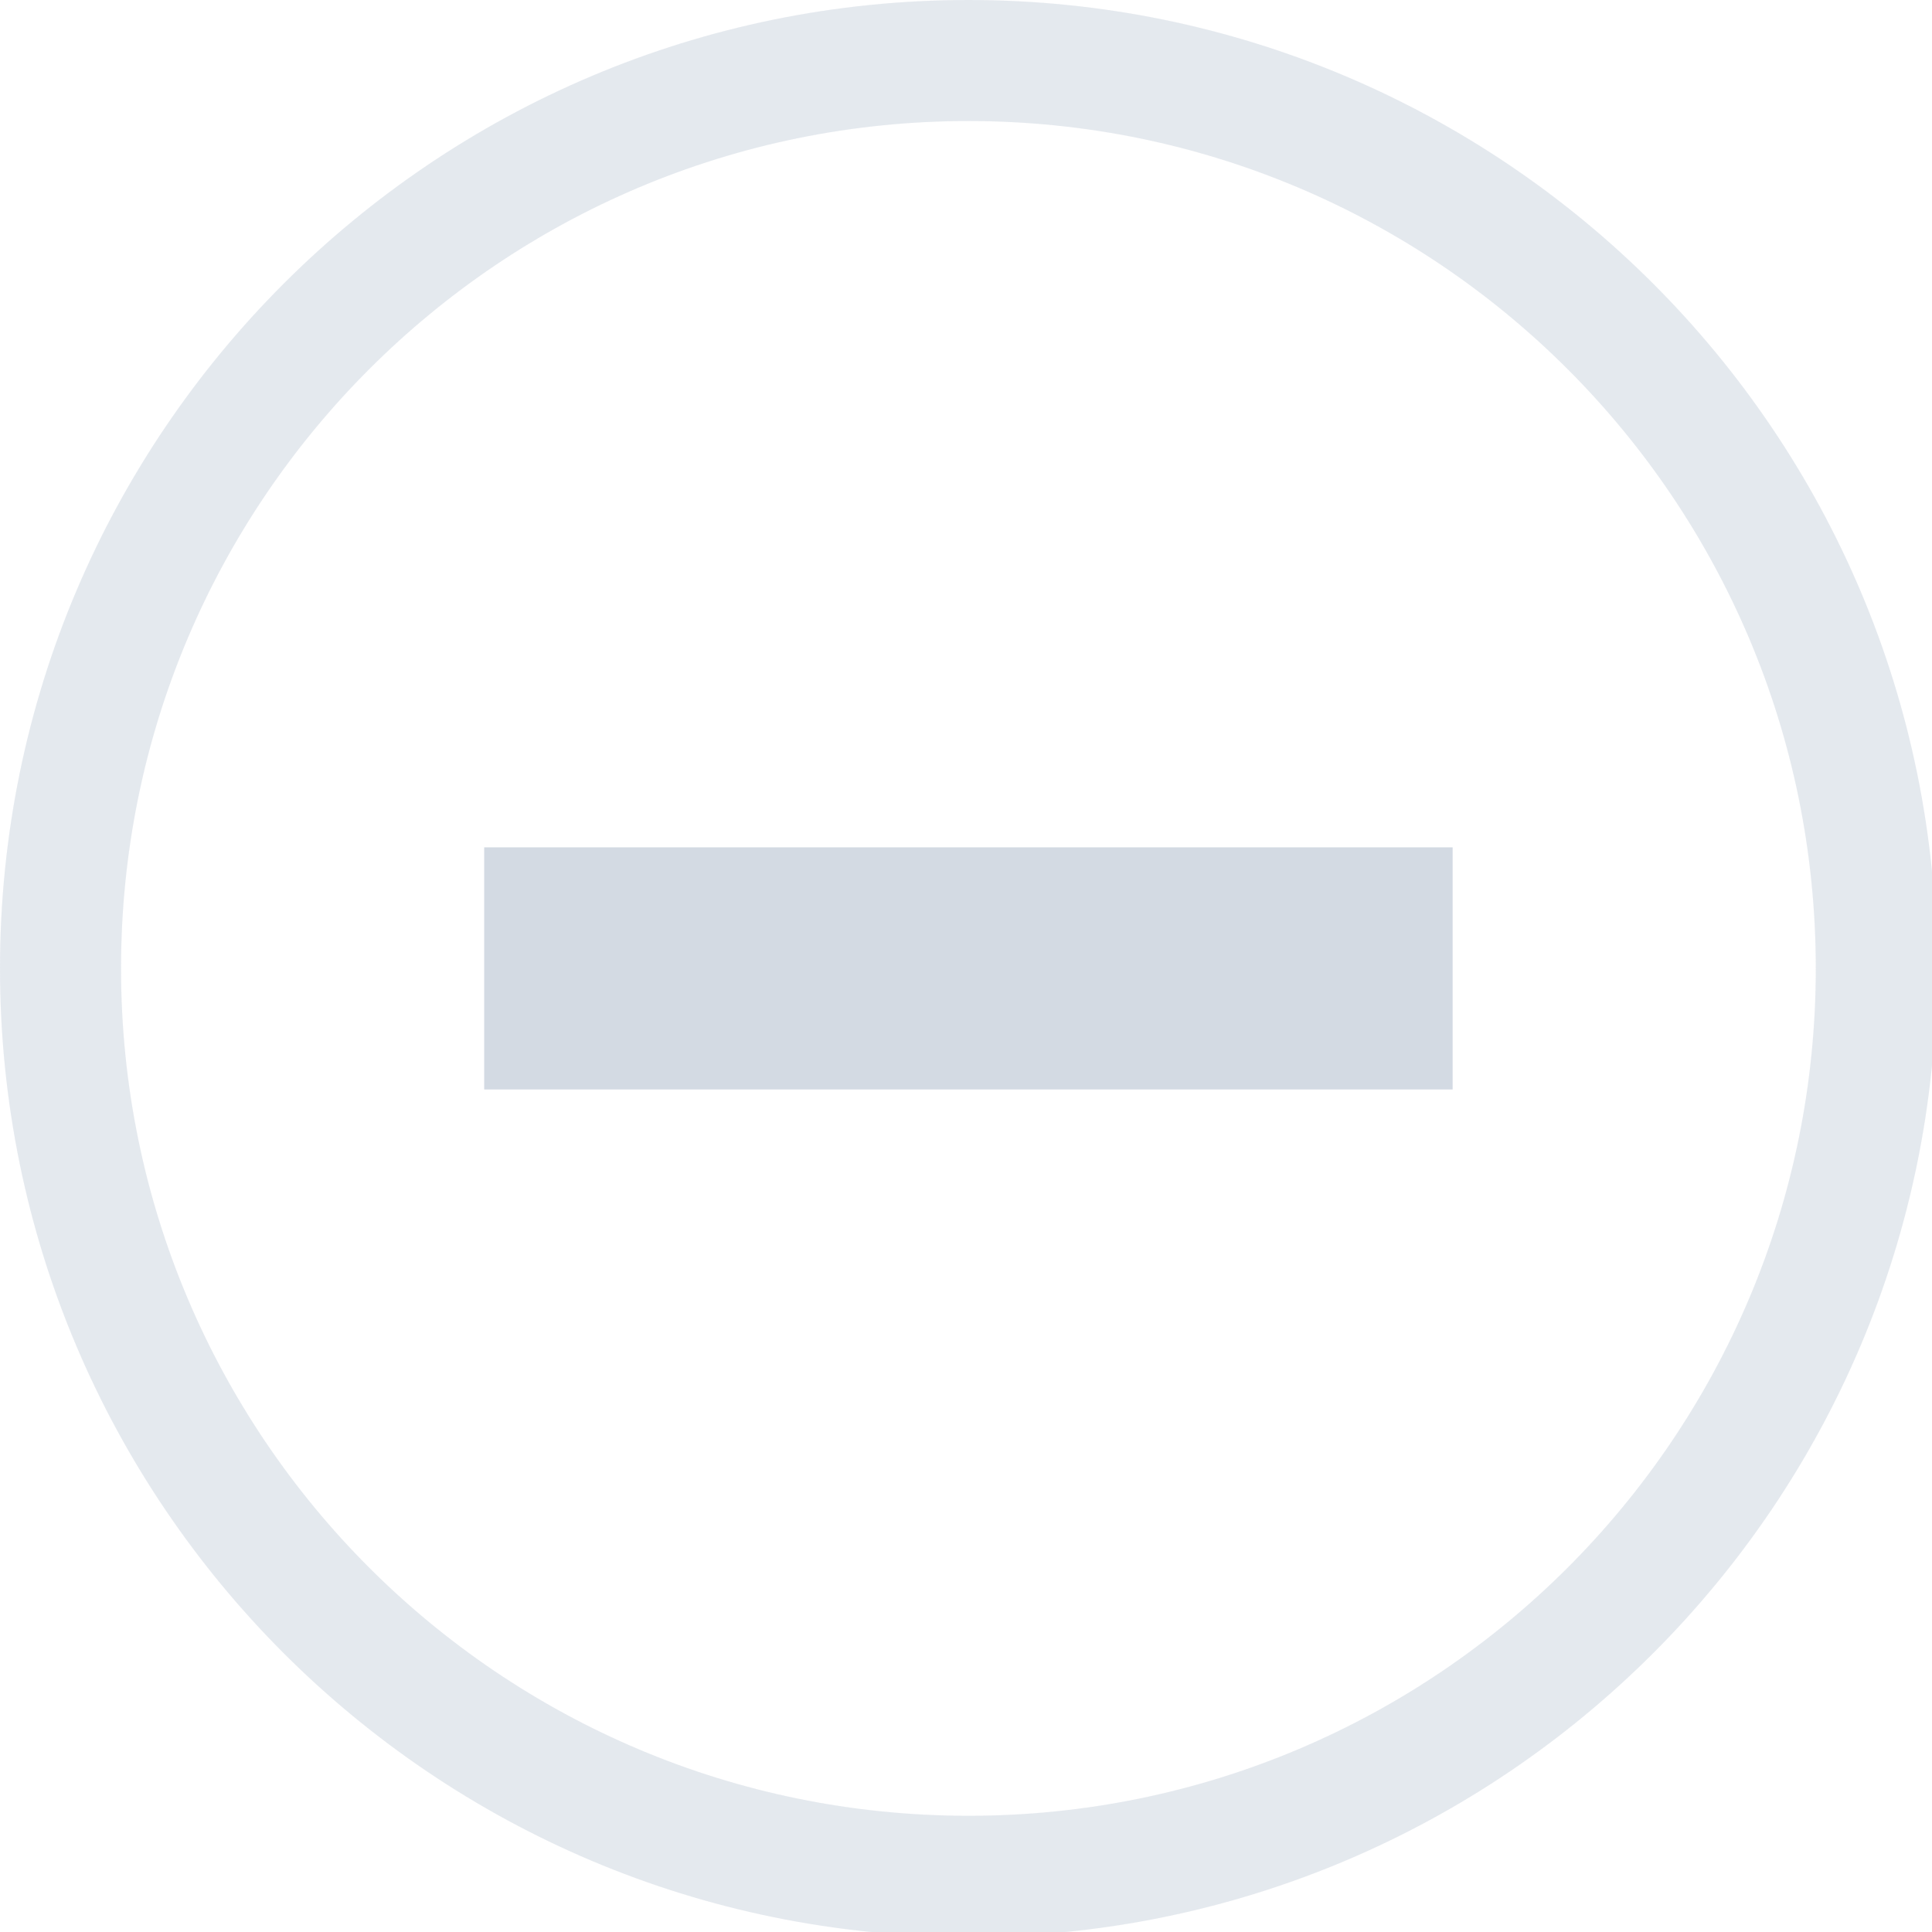
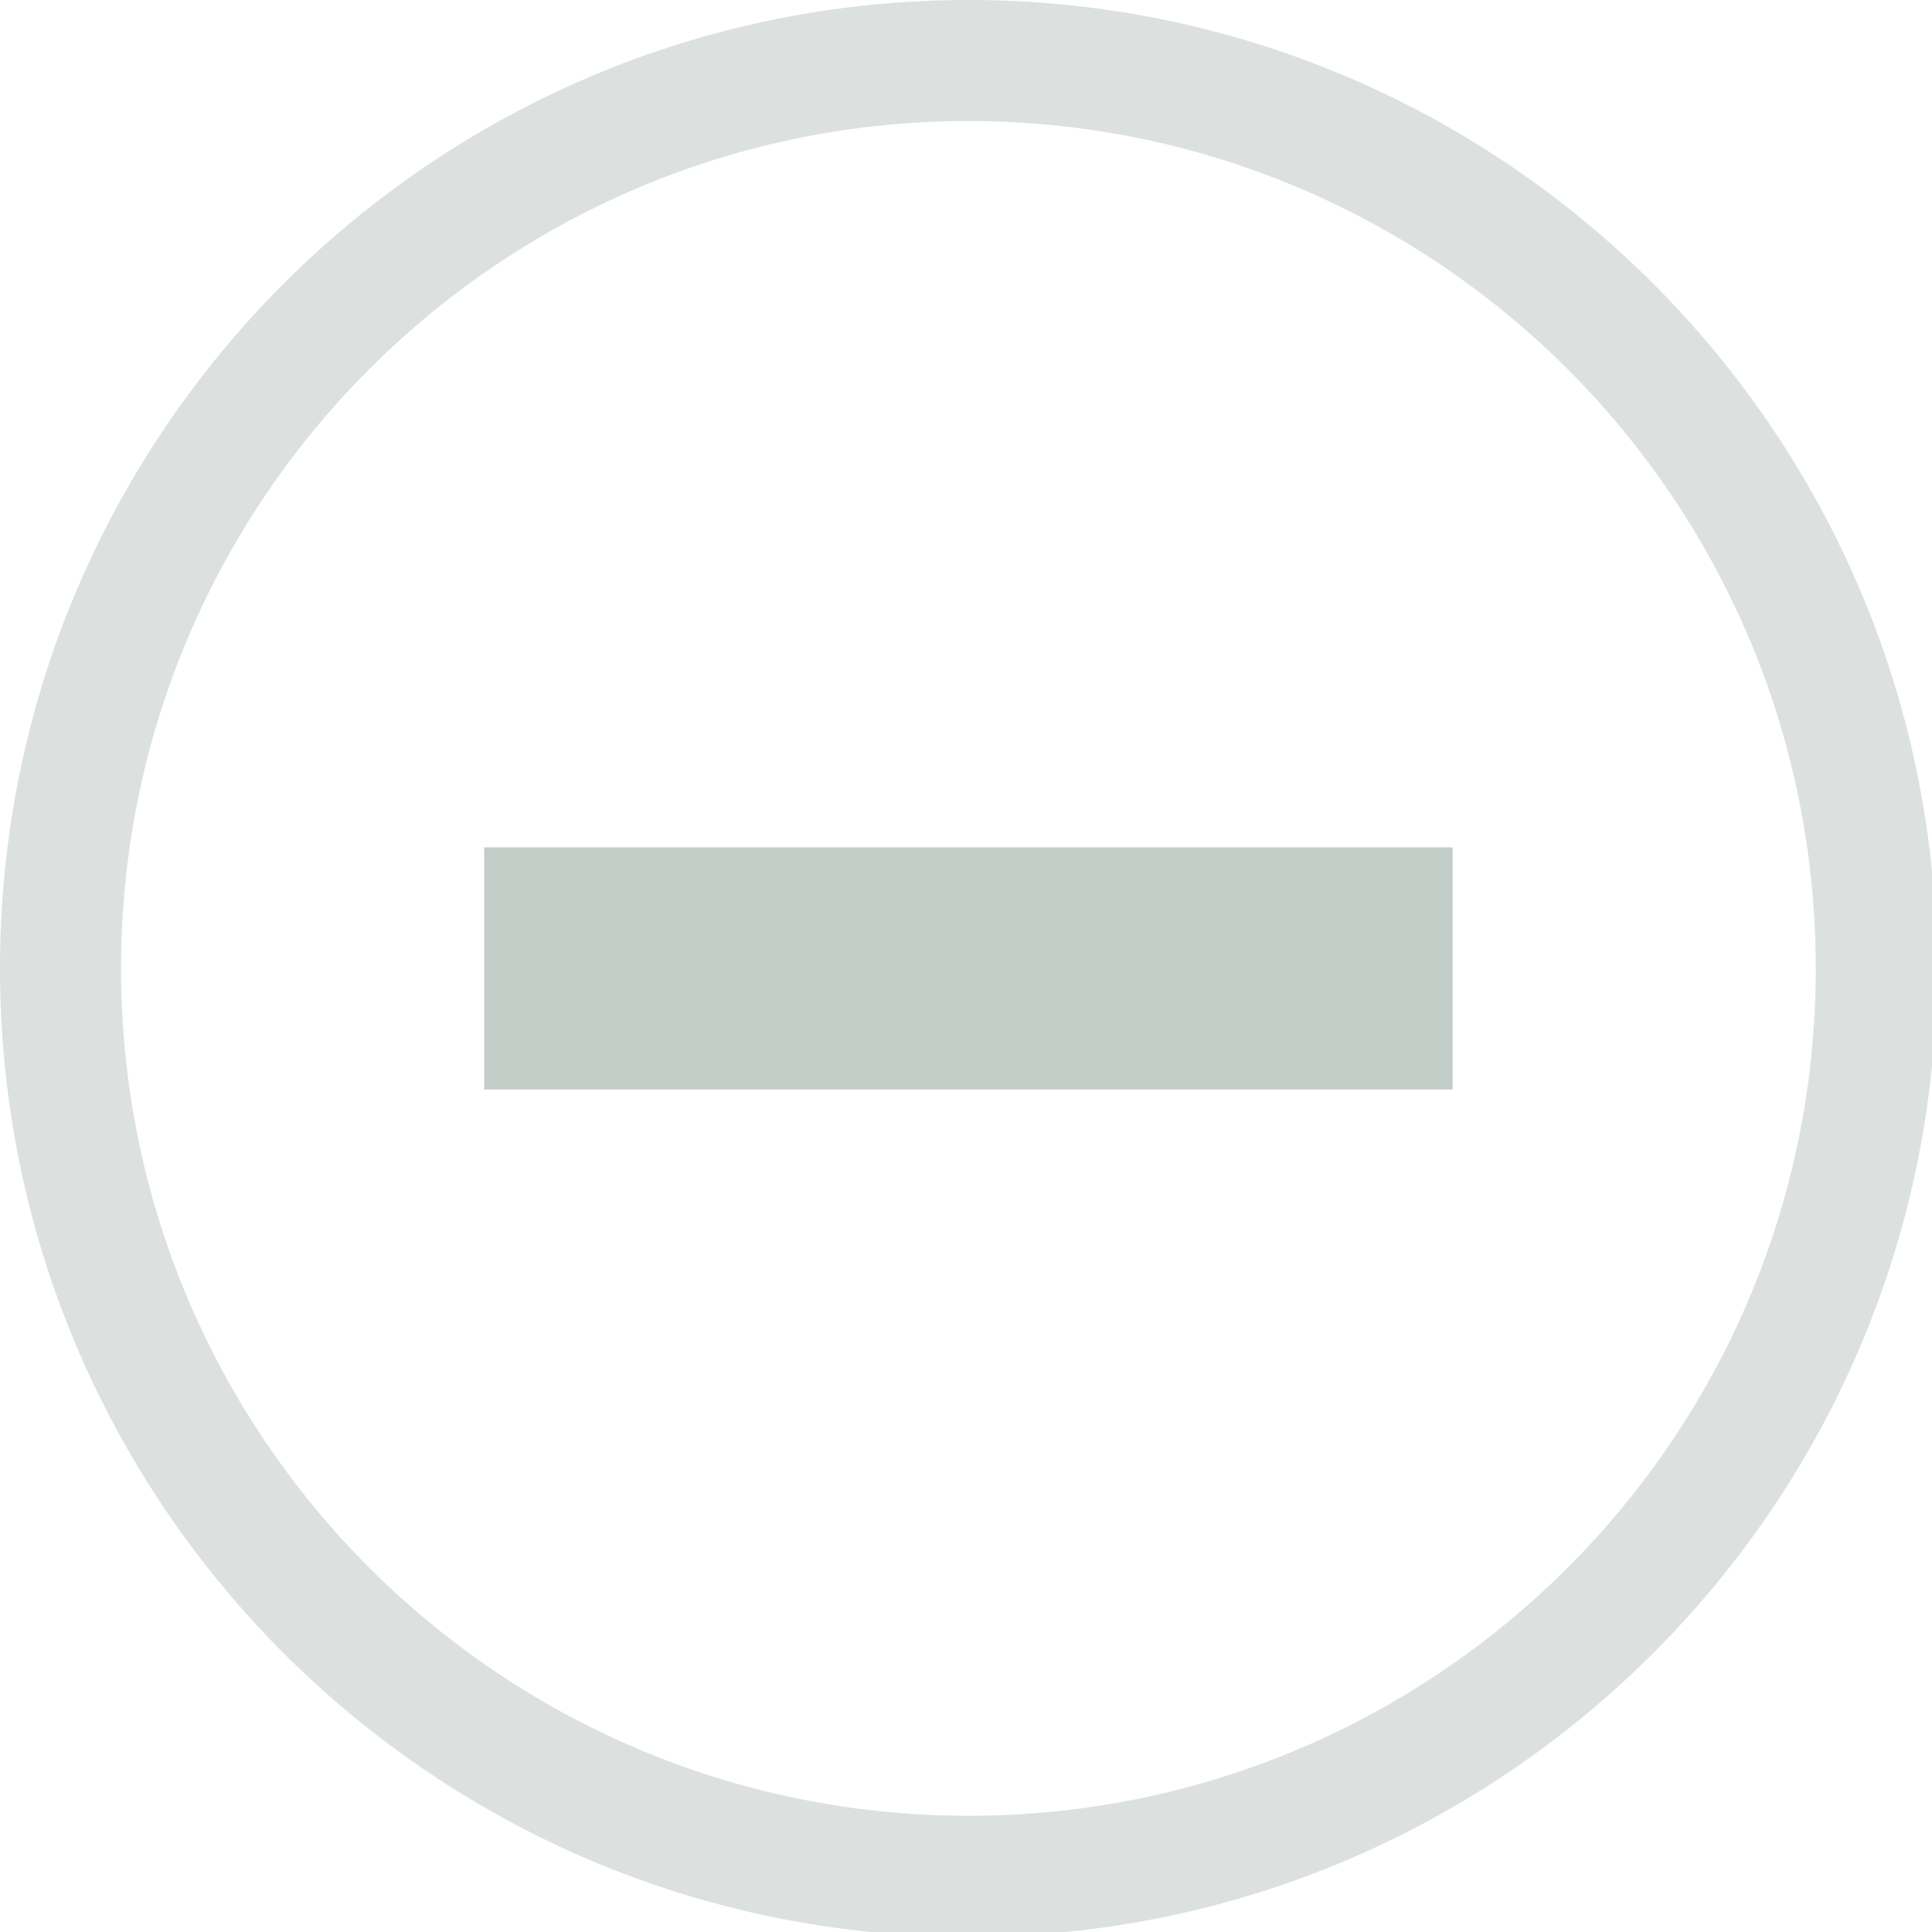
<svg xmlns="http://www.w3.org/2000/svg" width="133pt" height="133pt" viewBox="0 0 133 133" version="1.1">
  <g id="surface1">
-     <path style=" stroke:none;fill-rule:nonzero;fill:#d3dae3;fill-opacity:0.5;" d="M 66.668 0 C 29.852 0 0 29.852 0 66.668 C 0 103.484 29.852 133.332 66.668 133.332 C 103.484 133.332 133.332 103.484 133.332 66.668 C 133.332 29.852 103.484 0 66.668 0 Z M 66.668 8.332 C 98.895 8.332 125 34.441 125 66.668 C 125 98.895 98.895 125 66.668 125 C 34.441 125 8.332 98.895 8.332 66.668 C 8.332 34.441 34.441 8.332 66.668 8.332 Z M 66.668 8.332 " />
-     <path style=" stroke:none;fill-rule:nonzero;fill:#d3dae3;fill-opacity:0.15;" d="M 66.668 0 C 29.852 0 0 29.852 0 66.668 C 0 103.484 29.852 133.332 66.668 133.332 C 103.484 133.332 133.332 103.484 133.332 66.668 C 133.332 29.852 103.484 0 66.668 0 Z M 66.668 8.332 C 98.895 8.332 125 34.441 125 66.668 C 125 98.895 98.895 125 66.668 125 C 34.441 125 8.332 98.895 8.332 66.668 C 8.332 34.441 34.441 8.332 66.668 8.332 Z M 66.668 8.332 " />
-     <path style=" stroke:none;fill-rule:nonzero;fill:#d3dae3;fill-opacity:1;" d="M 33.332 58.332 L 100 58.332 L 100 75 L 33.332 75 Z M 33.332 58.332 " />
+     <path style=" stroke:none;fill-rule:nonzero;fill:#c3cdc8;fill-opacity:0.5;" d="M 66.668 0 C 29.852 0 0 29.852 0 66.668 C 0 103.484 29.852 133.332 66.668 133.332 C 103.484 133.332 133.332 103.484 133.332 66.668 C 133.332 29.852 103.484 0 66.668 0 Z M 66.668 8.332 C 98.895 8.332 125 34.441 125 66.668 C 125 98.895 98.895 125 66.668 125 C 34.441 125 8.332 98.895 8.332 66.668 C 8.332 34.441 34.441 8.332 66.668 8.332 Z M 66.668 8.332 " />
+     <path style=" stroke:none;fill-rule:nonzero;fill:#c3cdc8;fill-opacity:0.15;" d="M 66.668 0 C 29.852 0 0 29.852 0 66.668 C 0 103.484 29.852 133.332 66.668 133.332 C 103.484 133.332 133.332 103.484 133.332 66.668 C 133.332 29.852 103.484 0 66.668 0 Z M 66.668 8.332 C 98.895 8.332 125 34.441 125 66.668 C 125 98.895 98.895 125 66.668 125 C 34.441 125 8.332 98.895 8.332 66.668 C 8.332 34.441 34.441 8.332 66.668 8.332 Z M 66.668 8.332 " />
+     <path style=" stroke:none;fill-rule:nonzero;fill:#c3cdc8;fill-opacity:1;" d="M 33.332 58.332 L 100 58.332 L 100 75 L 33.332 75 Z M 33.332 58.332 " />
  </g>
</svg>
